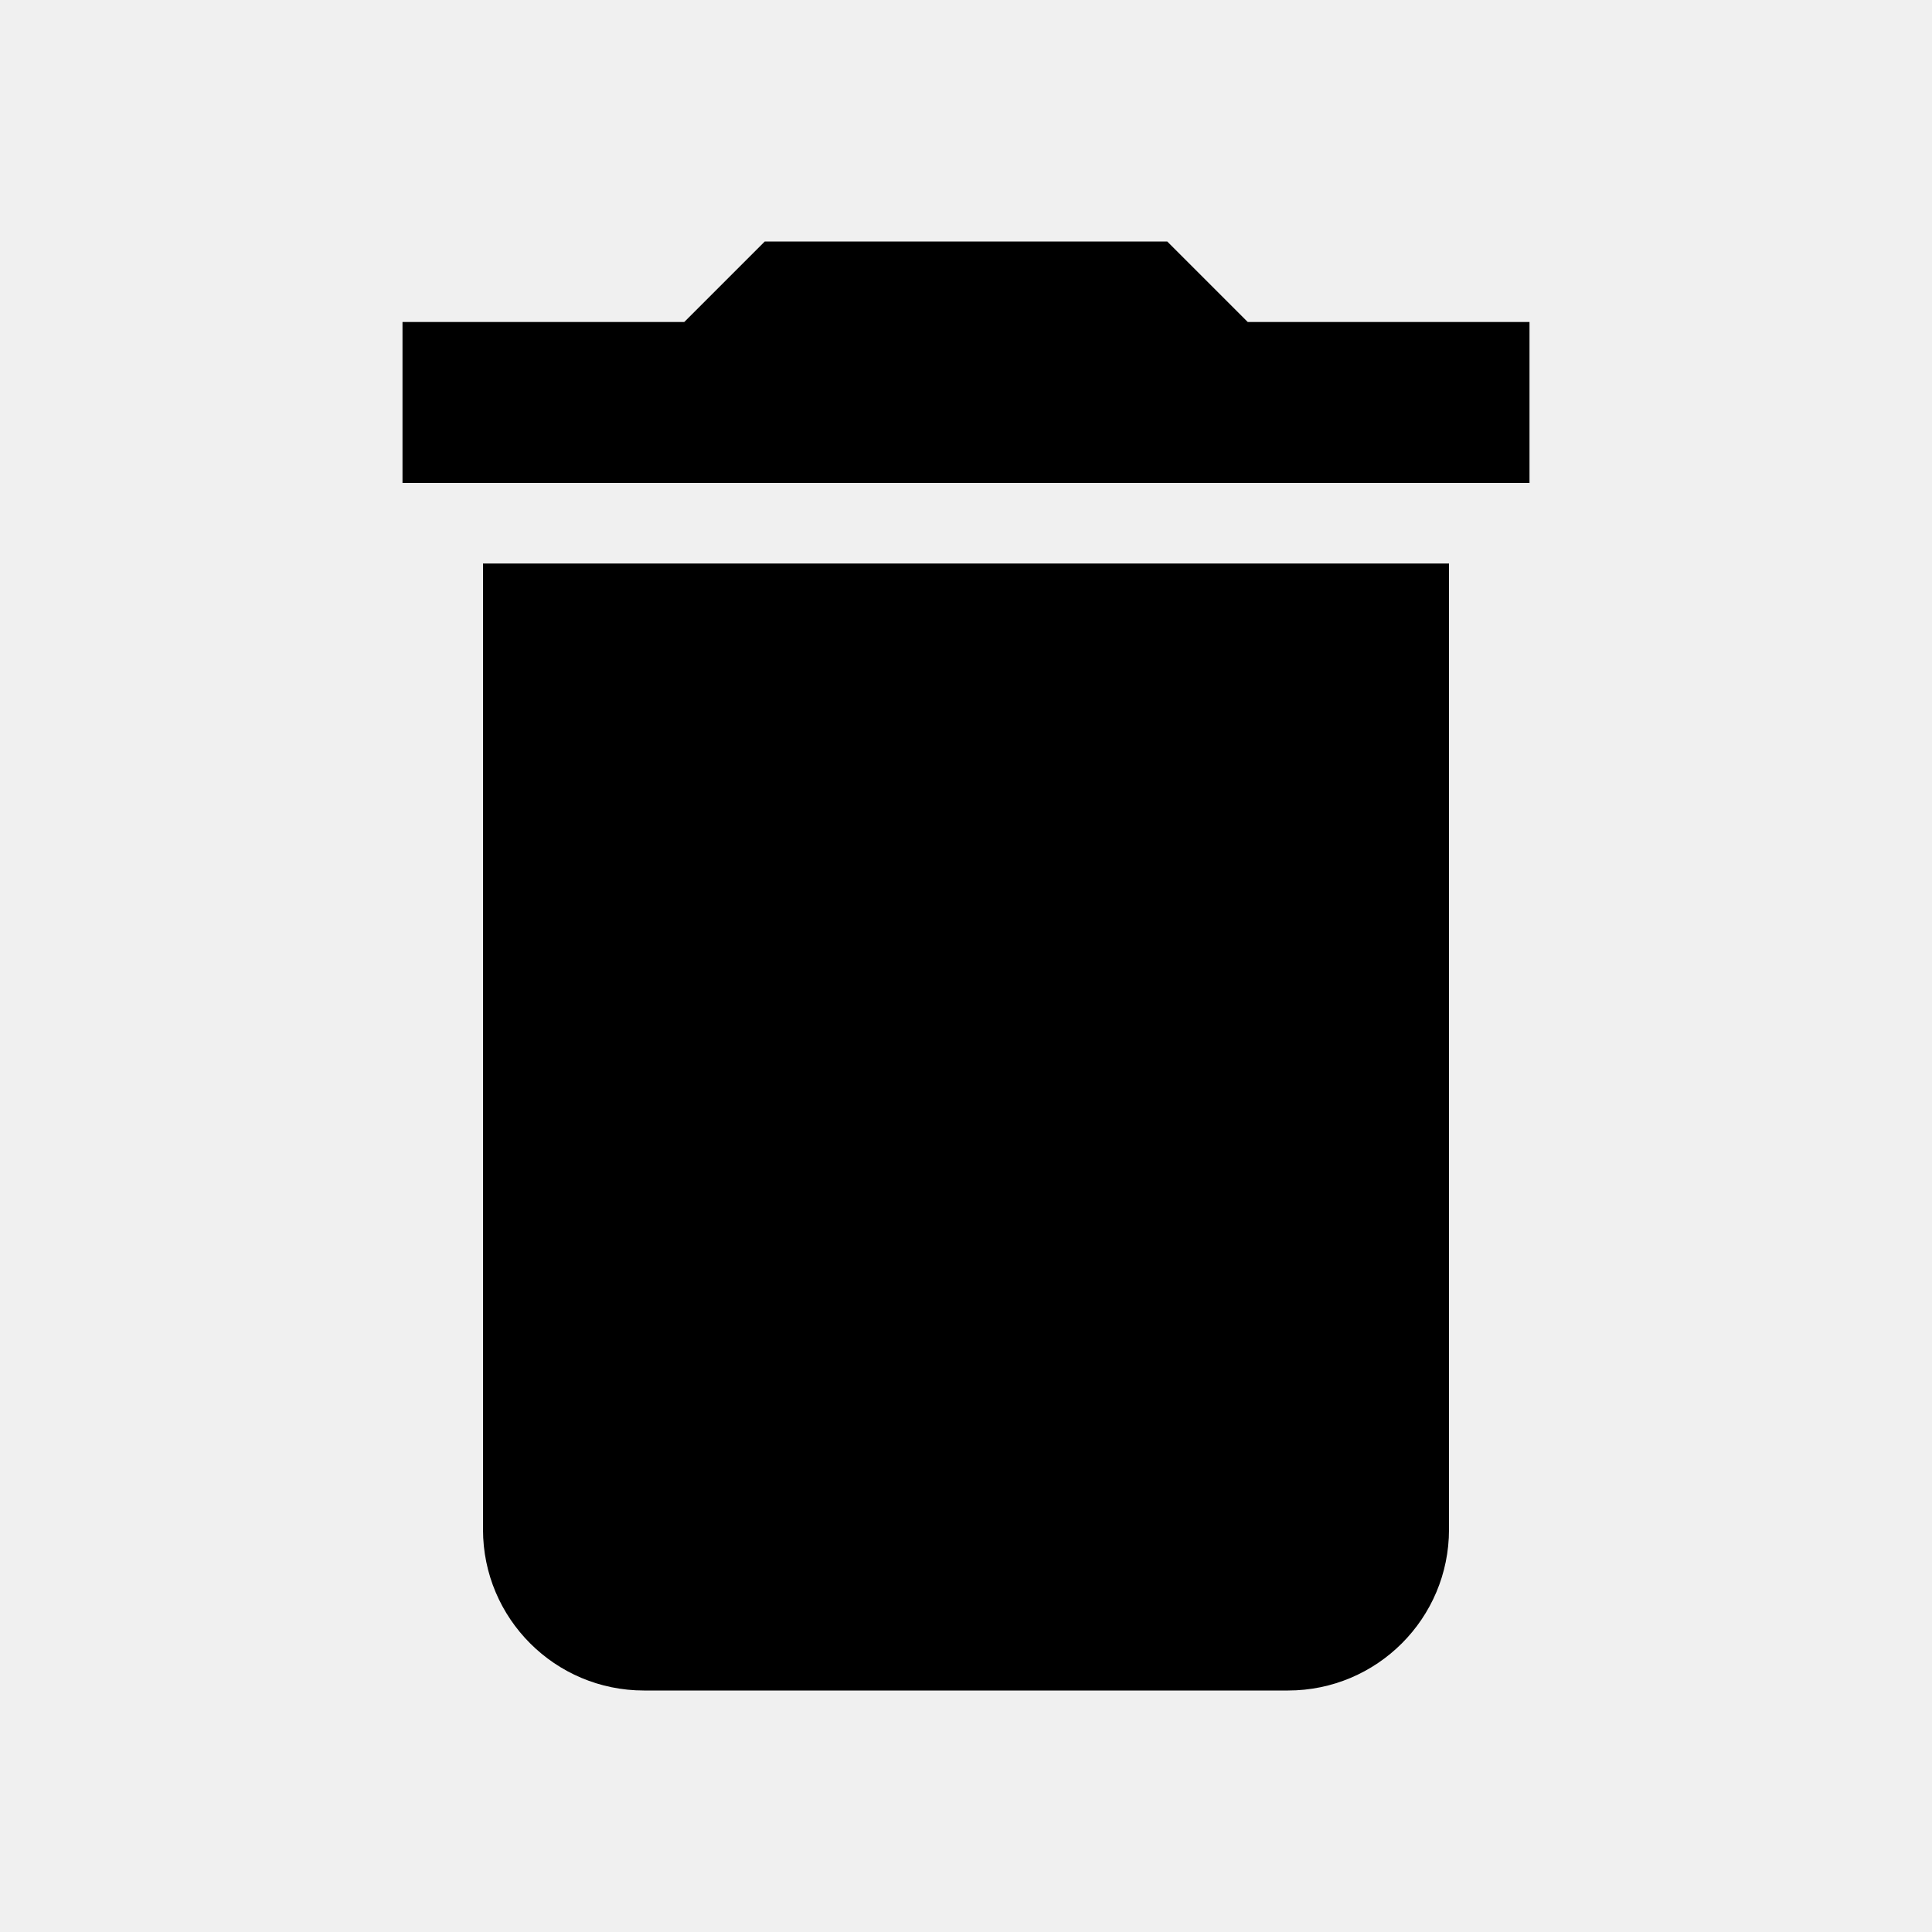
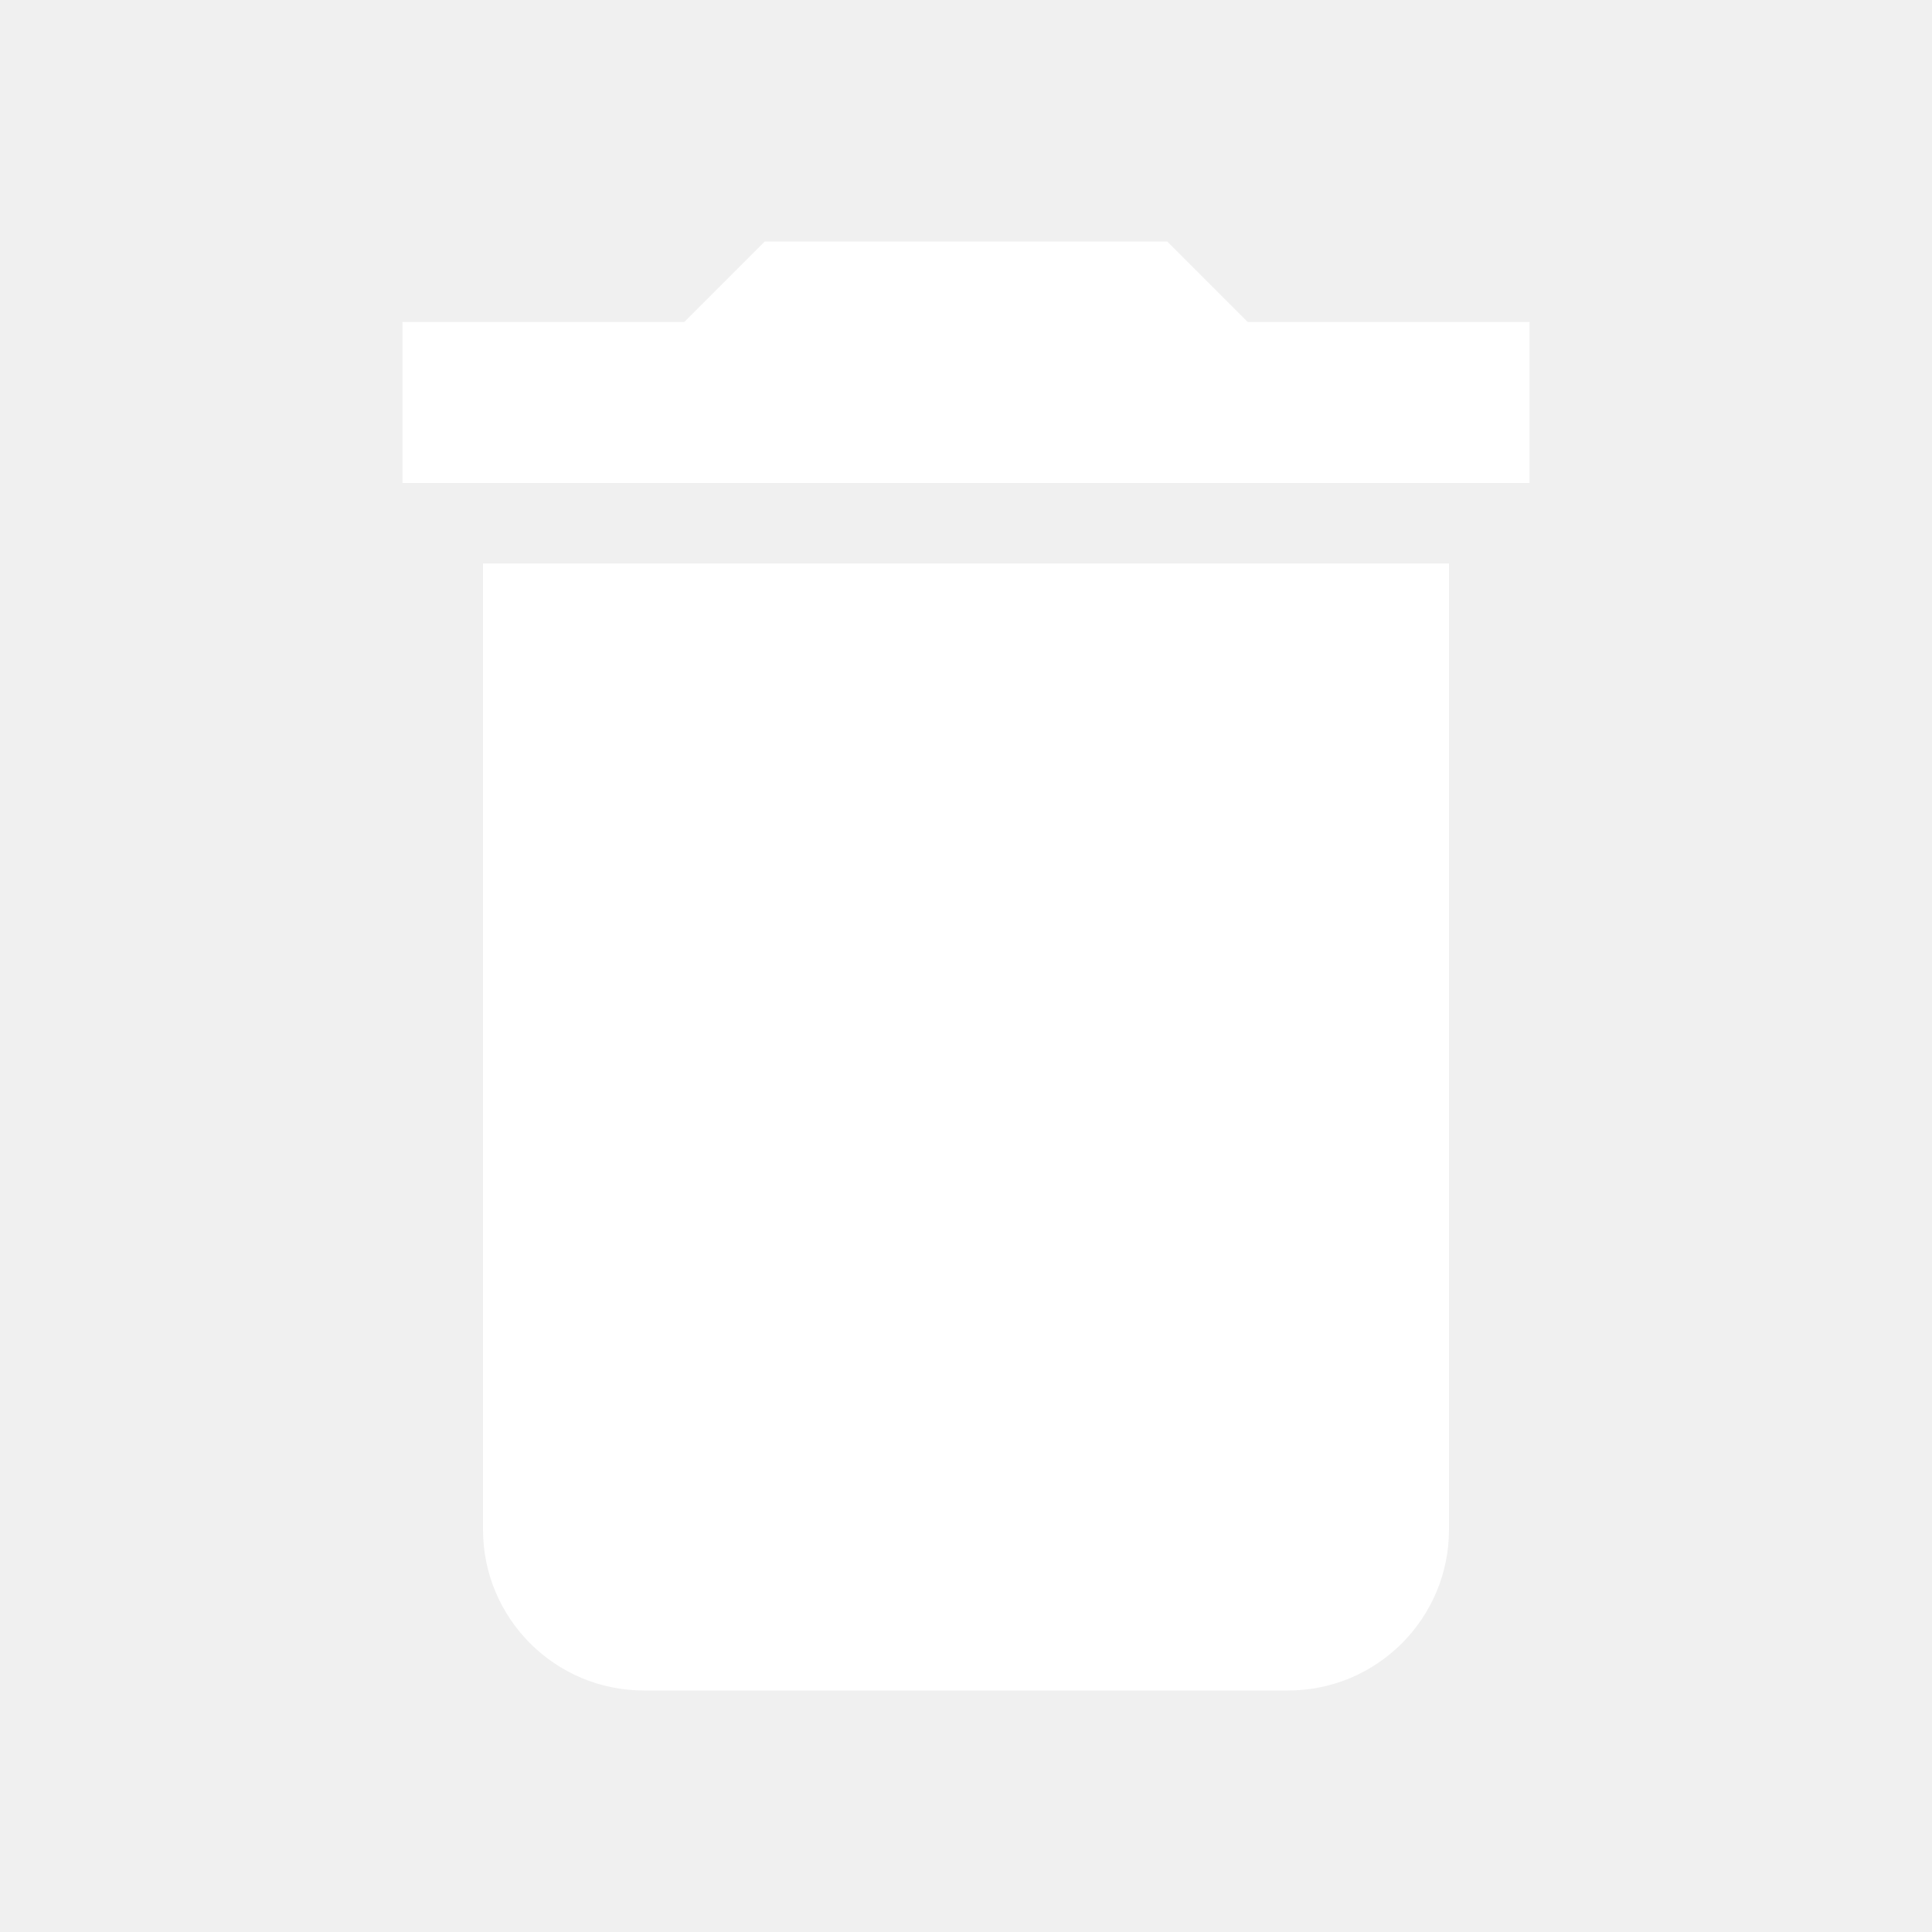
<svg xmlns="http://www.w3.org/2000/svg" height="48" viewBox="0 0 48 48" width="48">
-   <path d="M12 38c0 2.21 1.79 4 4 4h16c2.21 0 4-1.79 4-4v-24h-24v24zm26-30h-7l-2-2h-10l-2 2h-7v4h28v-4z" />
+   <path fill="#ffffff" d="M12 38c0 2.21 1.79 4 4 4h16c2.21 0 4-1.79 4-4v-24h-24v24zm26-30h-7l-2-2h-10l-2 2h-7v4h28v-4z" />
  <path d="M0 0h48v48h-48z" fill="none" />
</svg>
